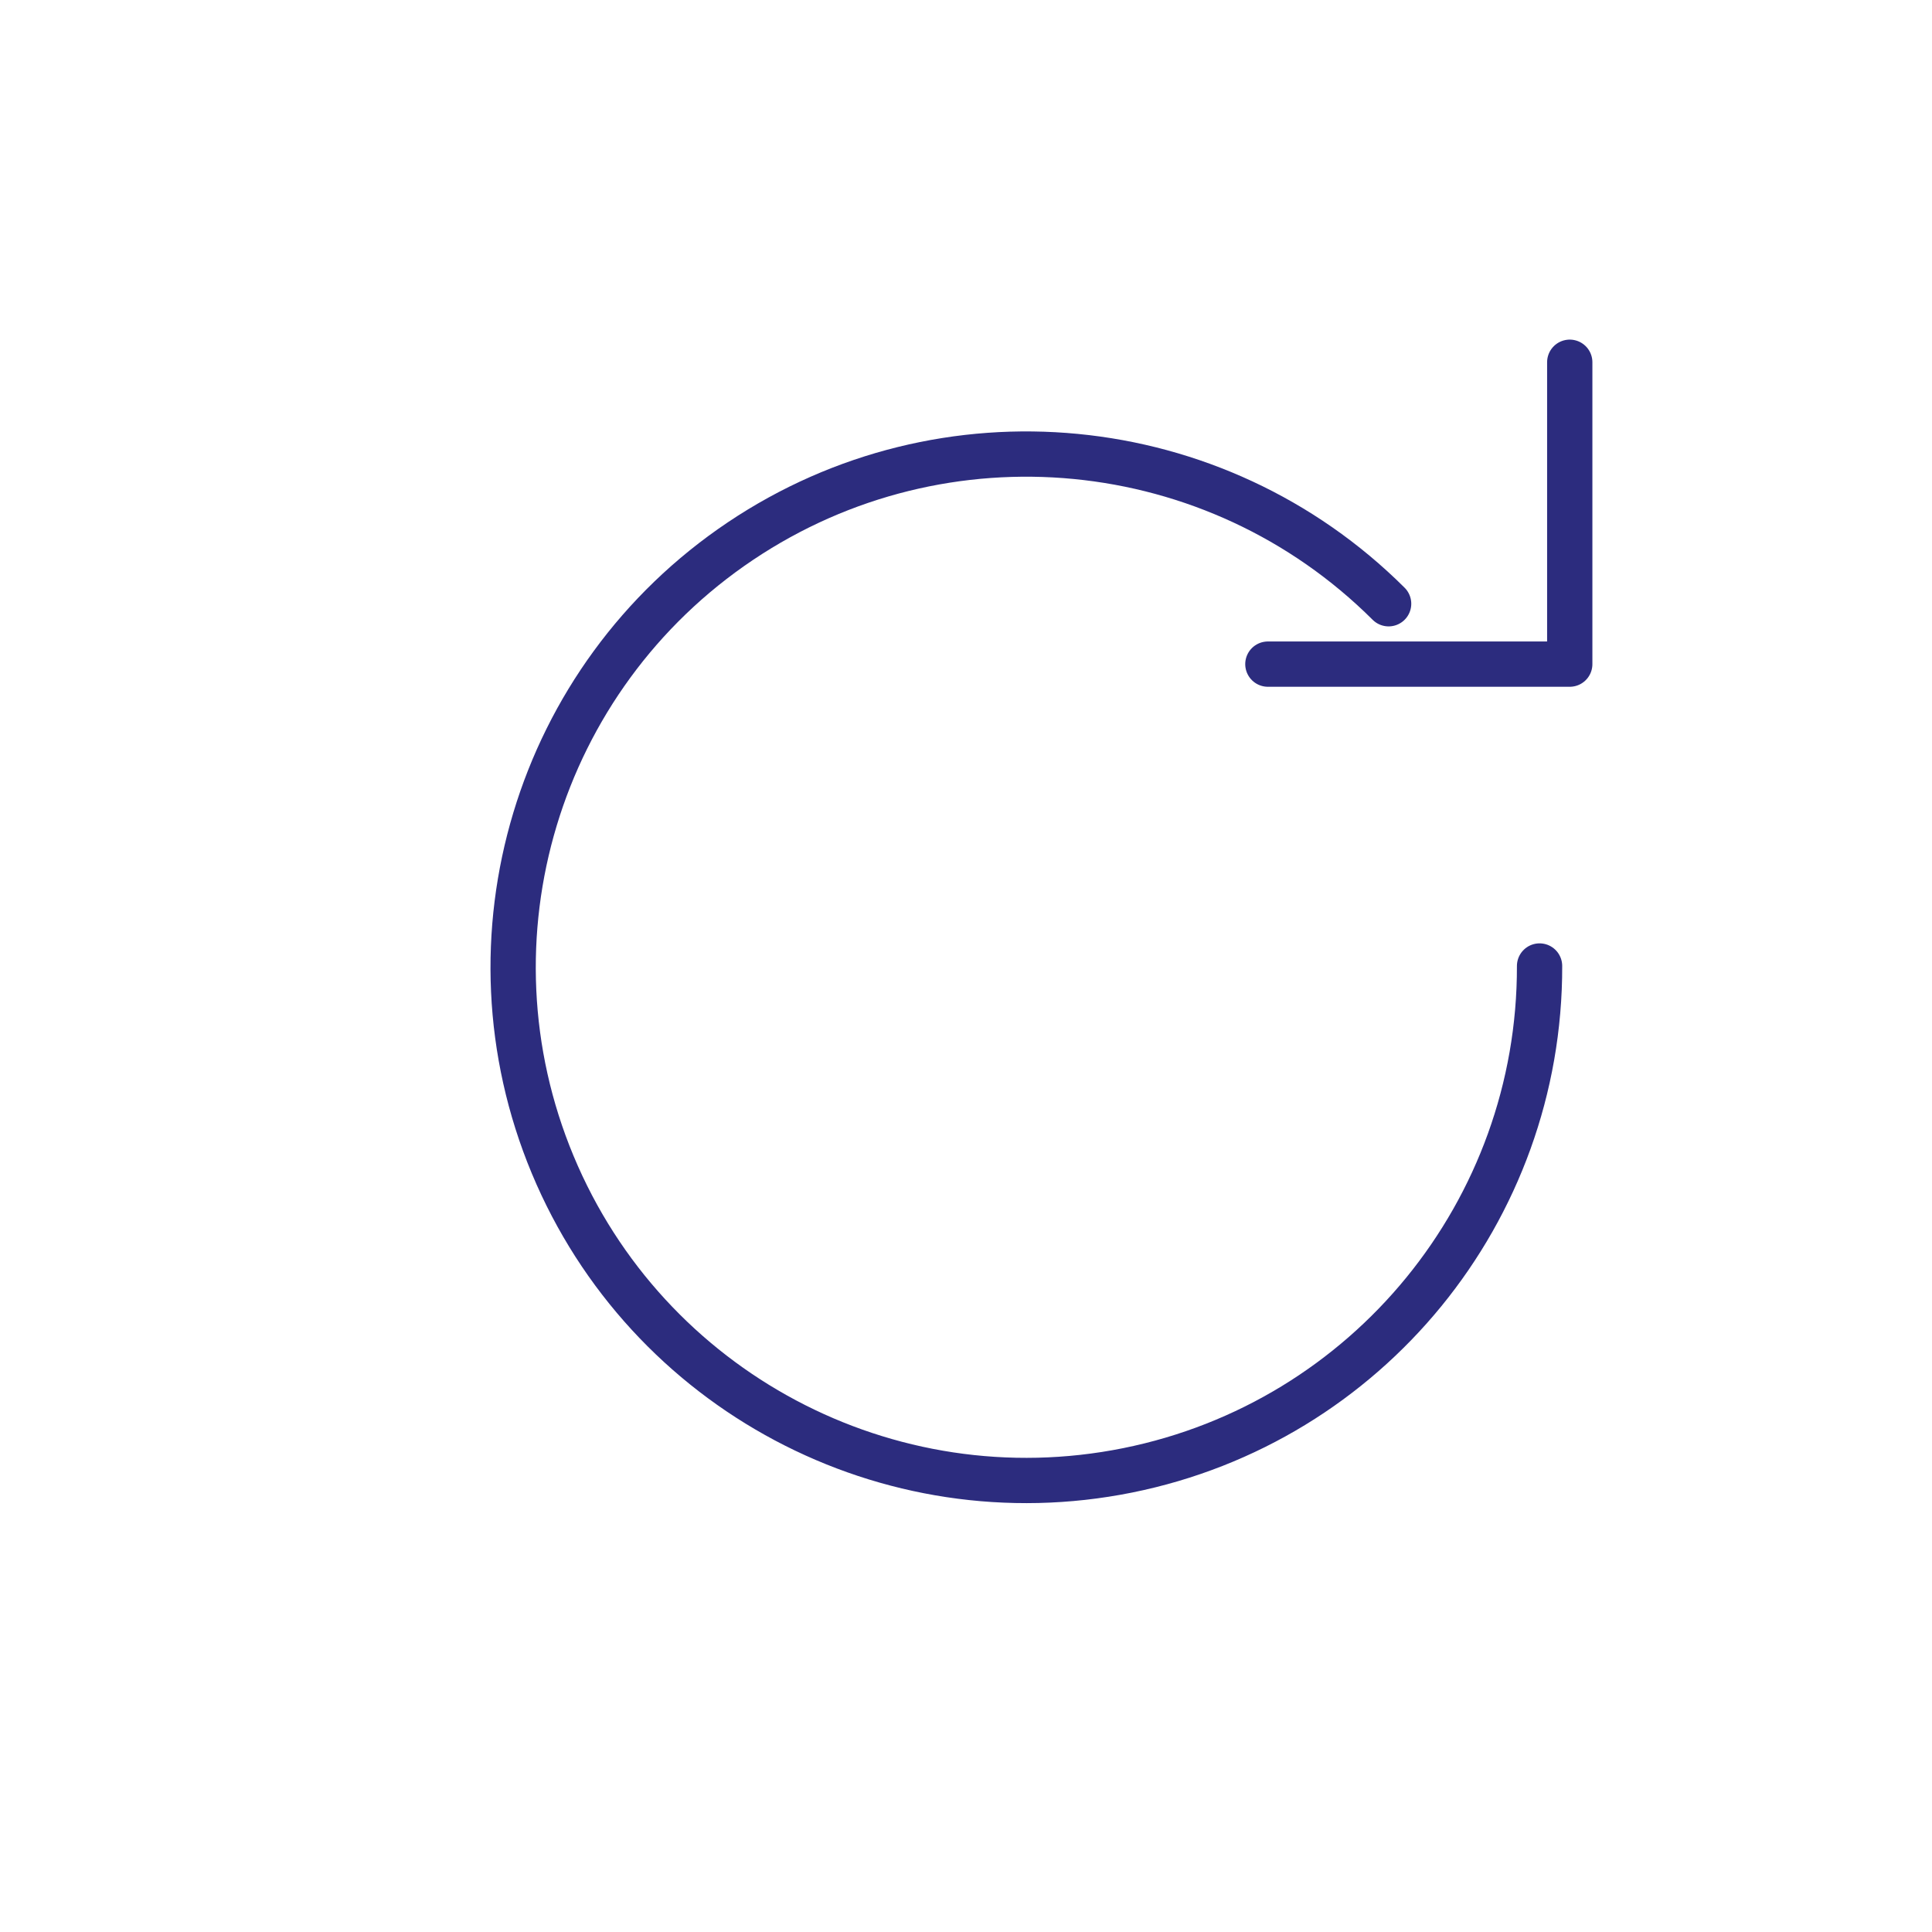
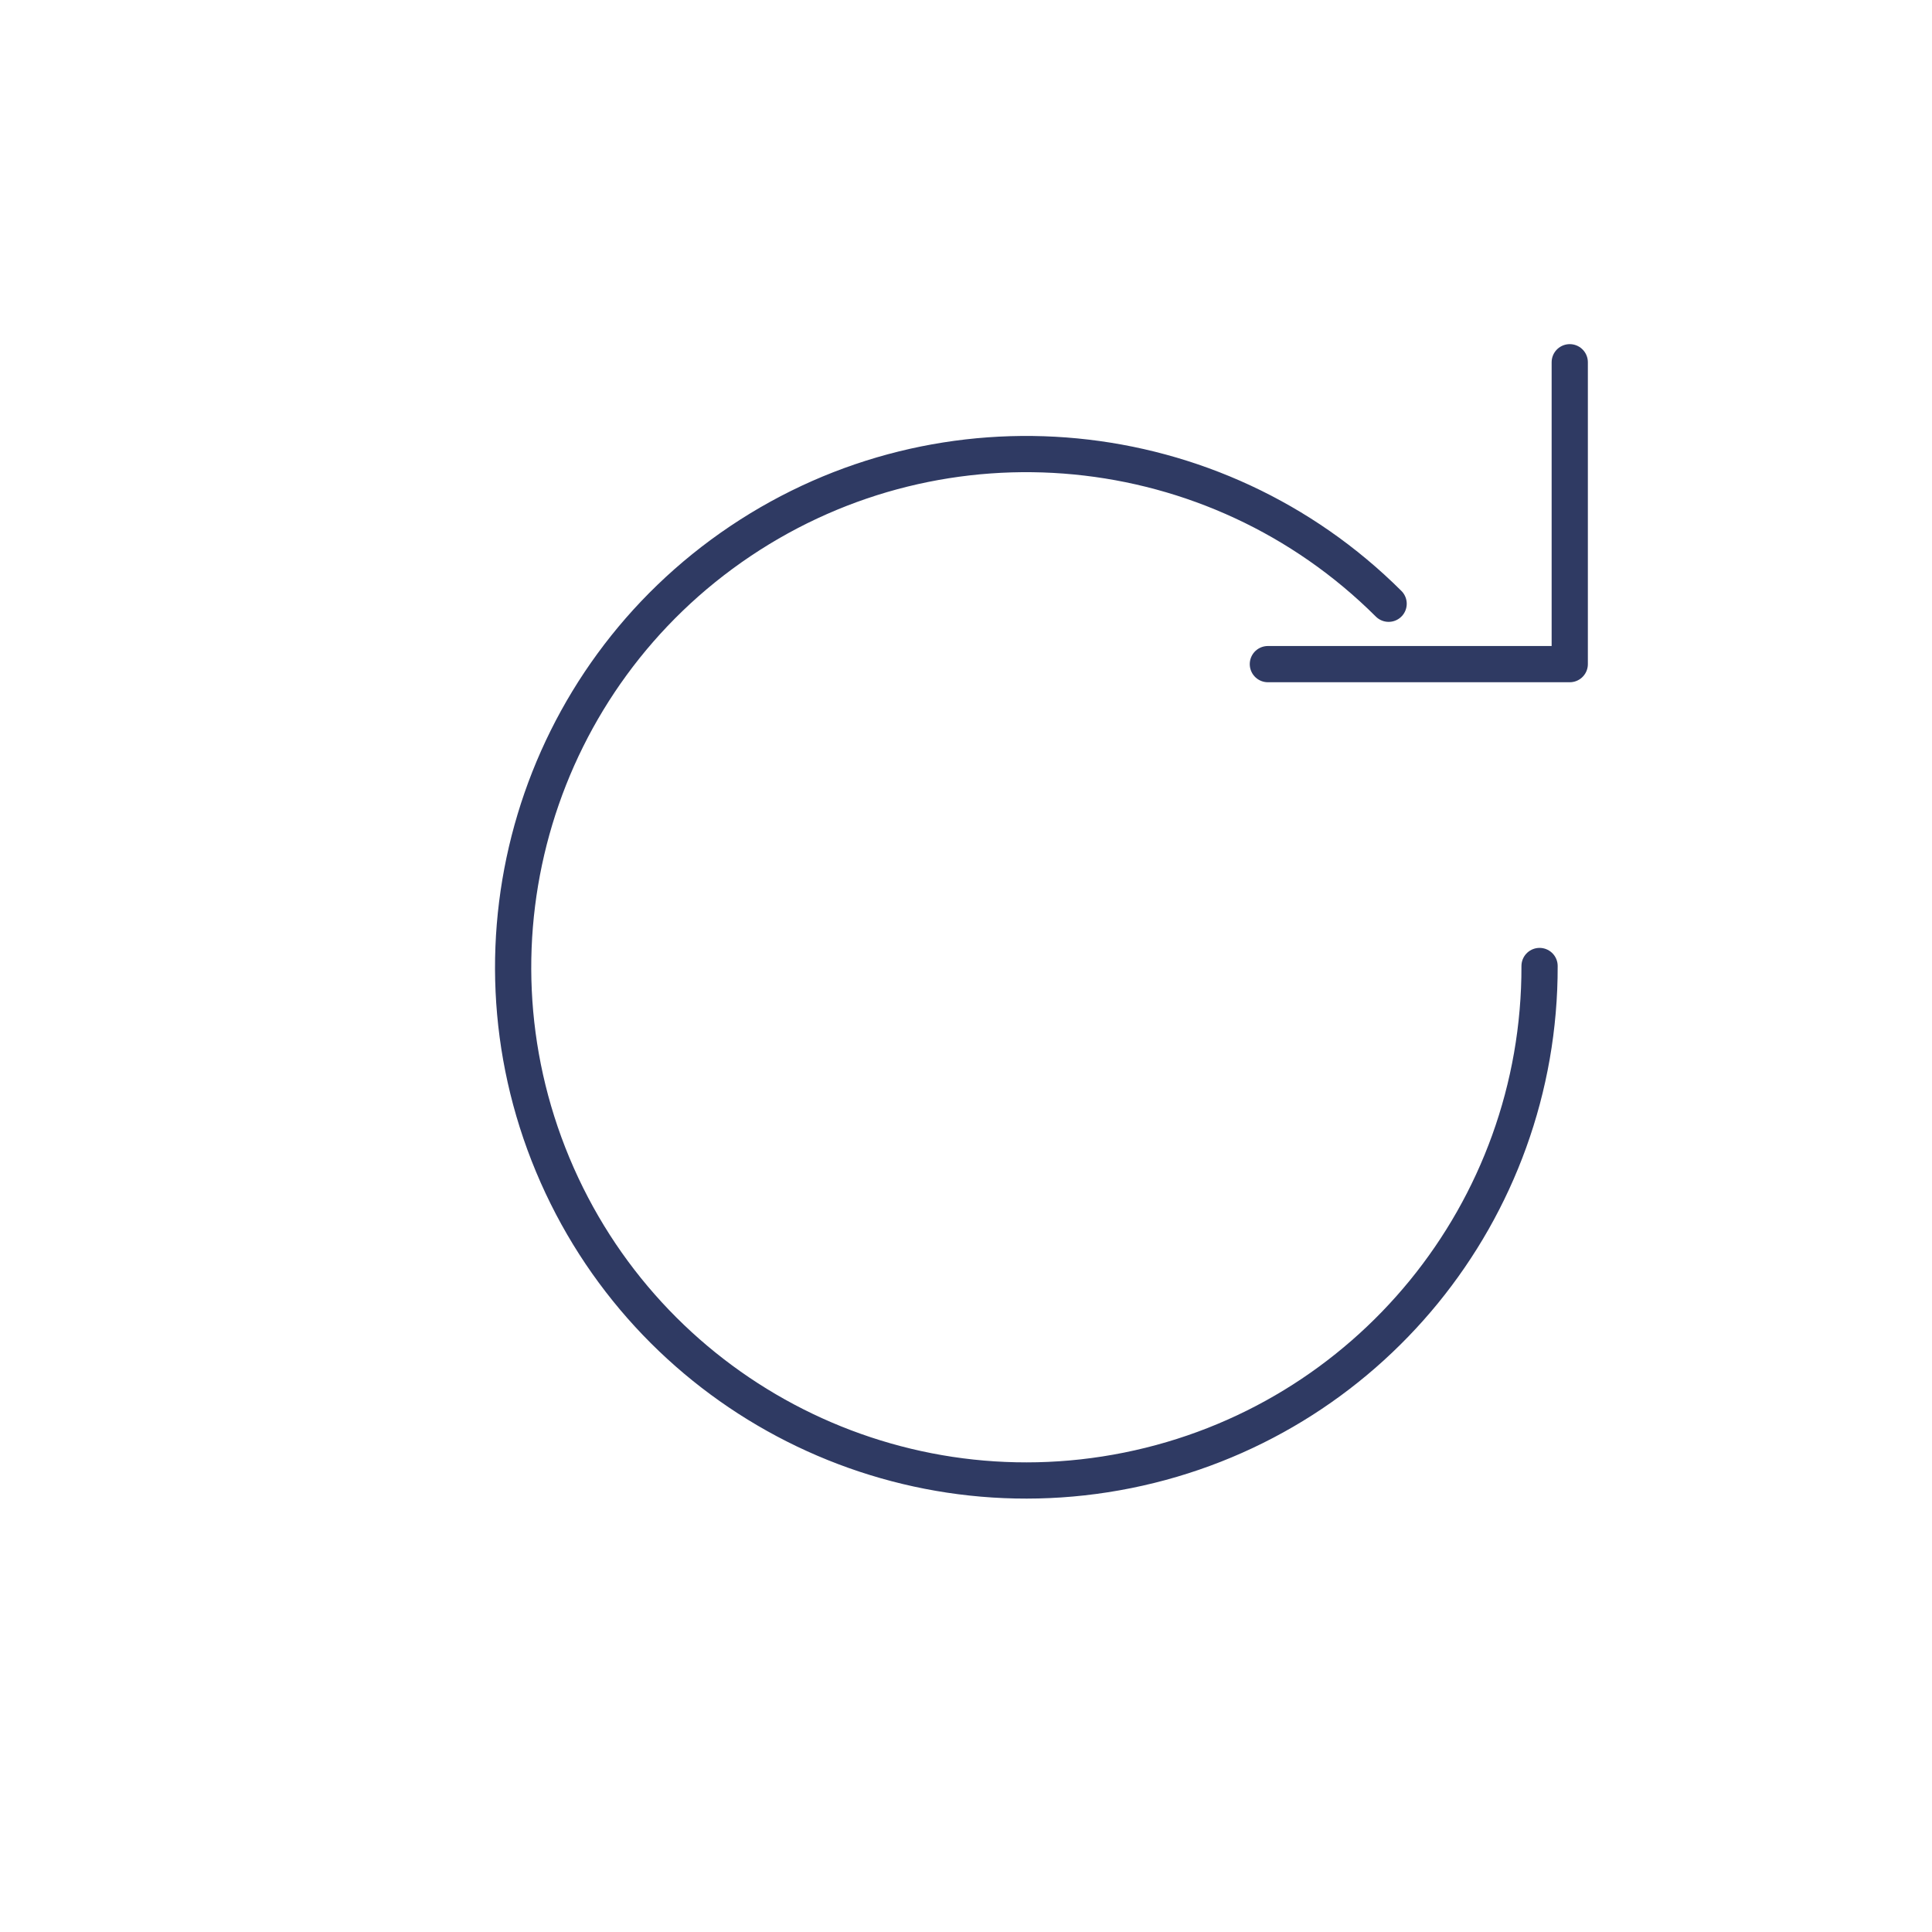
- <svg xmlns="http://www.w3.org/2000/svg" viewBox="0 0 64 64" fill="none" stroke="#2c2c7e" stroke-width="1.5" stroke-linecap="round" stroke-linejoin="round">
+ <svg xmlns="http://www.w3.org/2000/svg" viewBox="0 0 64 64" fill="none" stroke="#2f3a63" stroke-width="1.2" stroke-linecap="round" stroke-linejoin="round">
+   <style>.f{fill:rgba(47,58,99,.10)}</style>
  <path d="M46 20a17 17 0 1 0 5 12" />
  <path d="M52 12v10H42" />
</svg>
